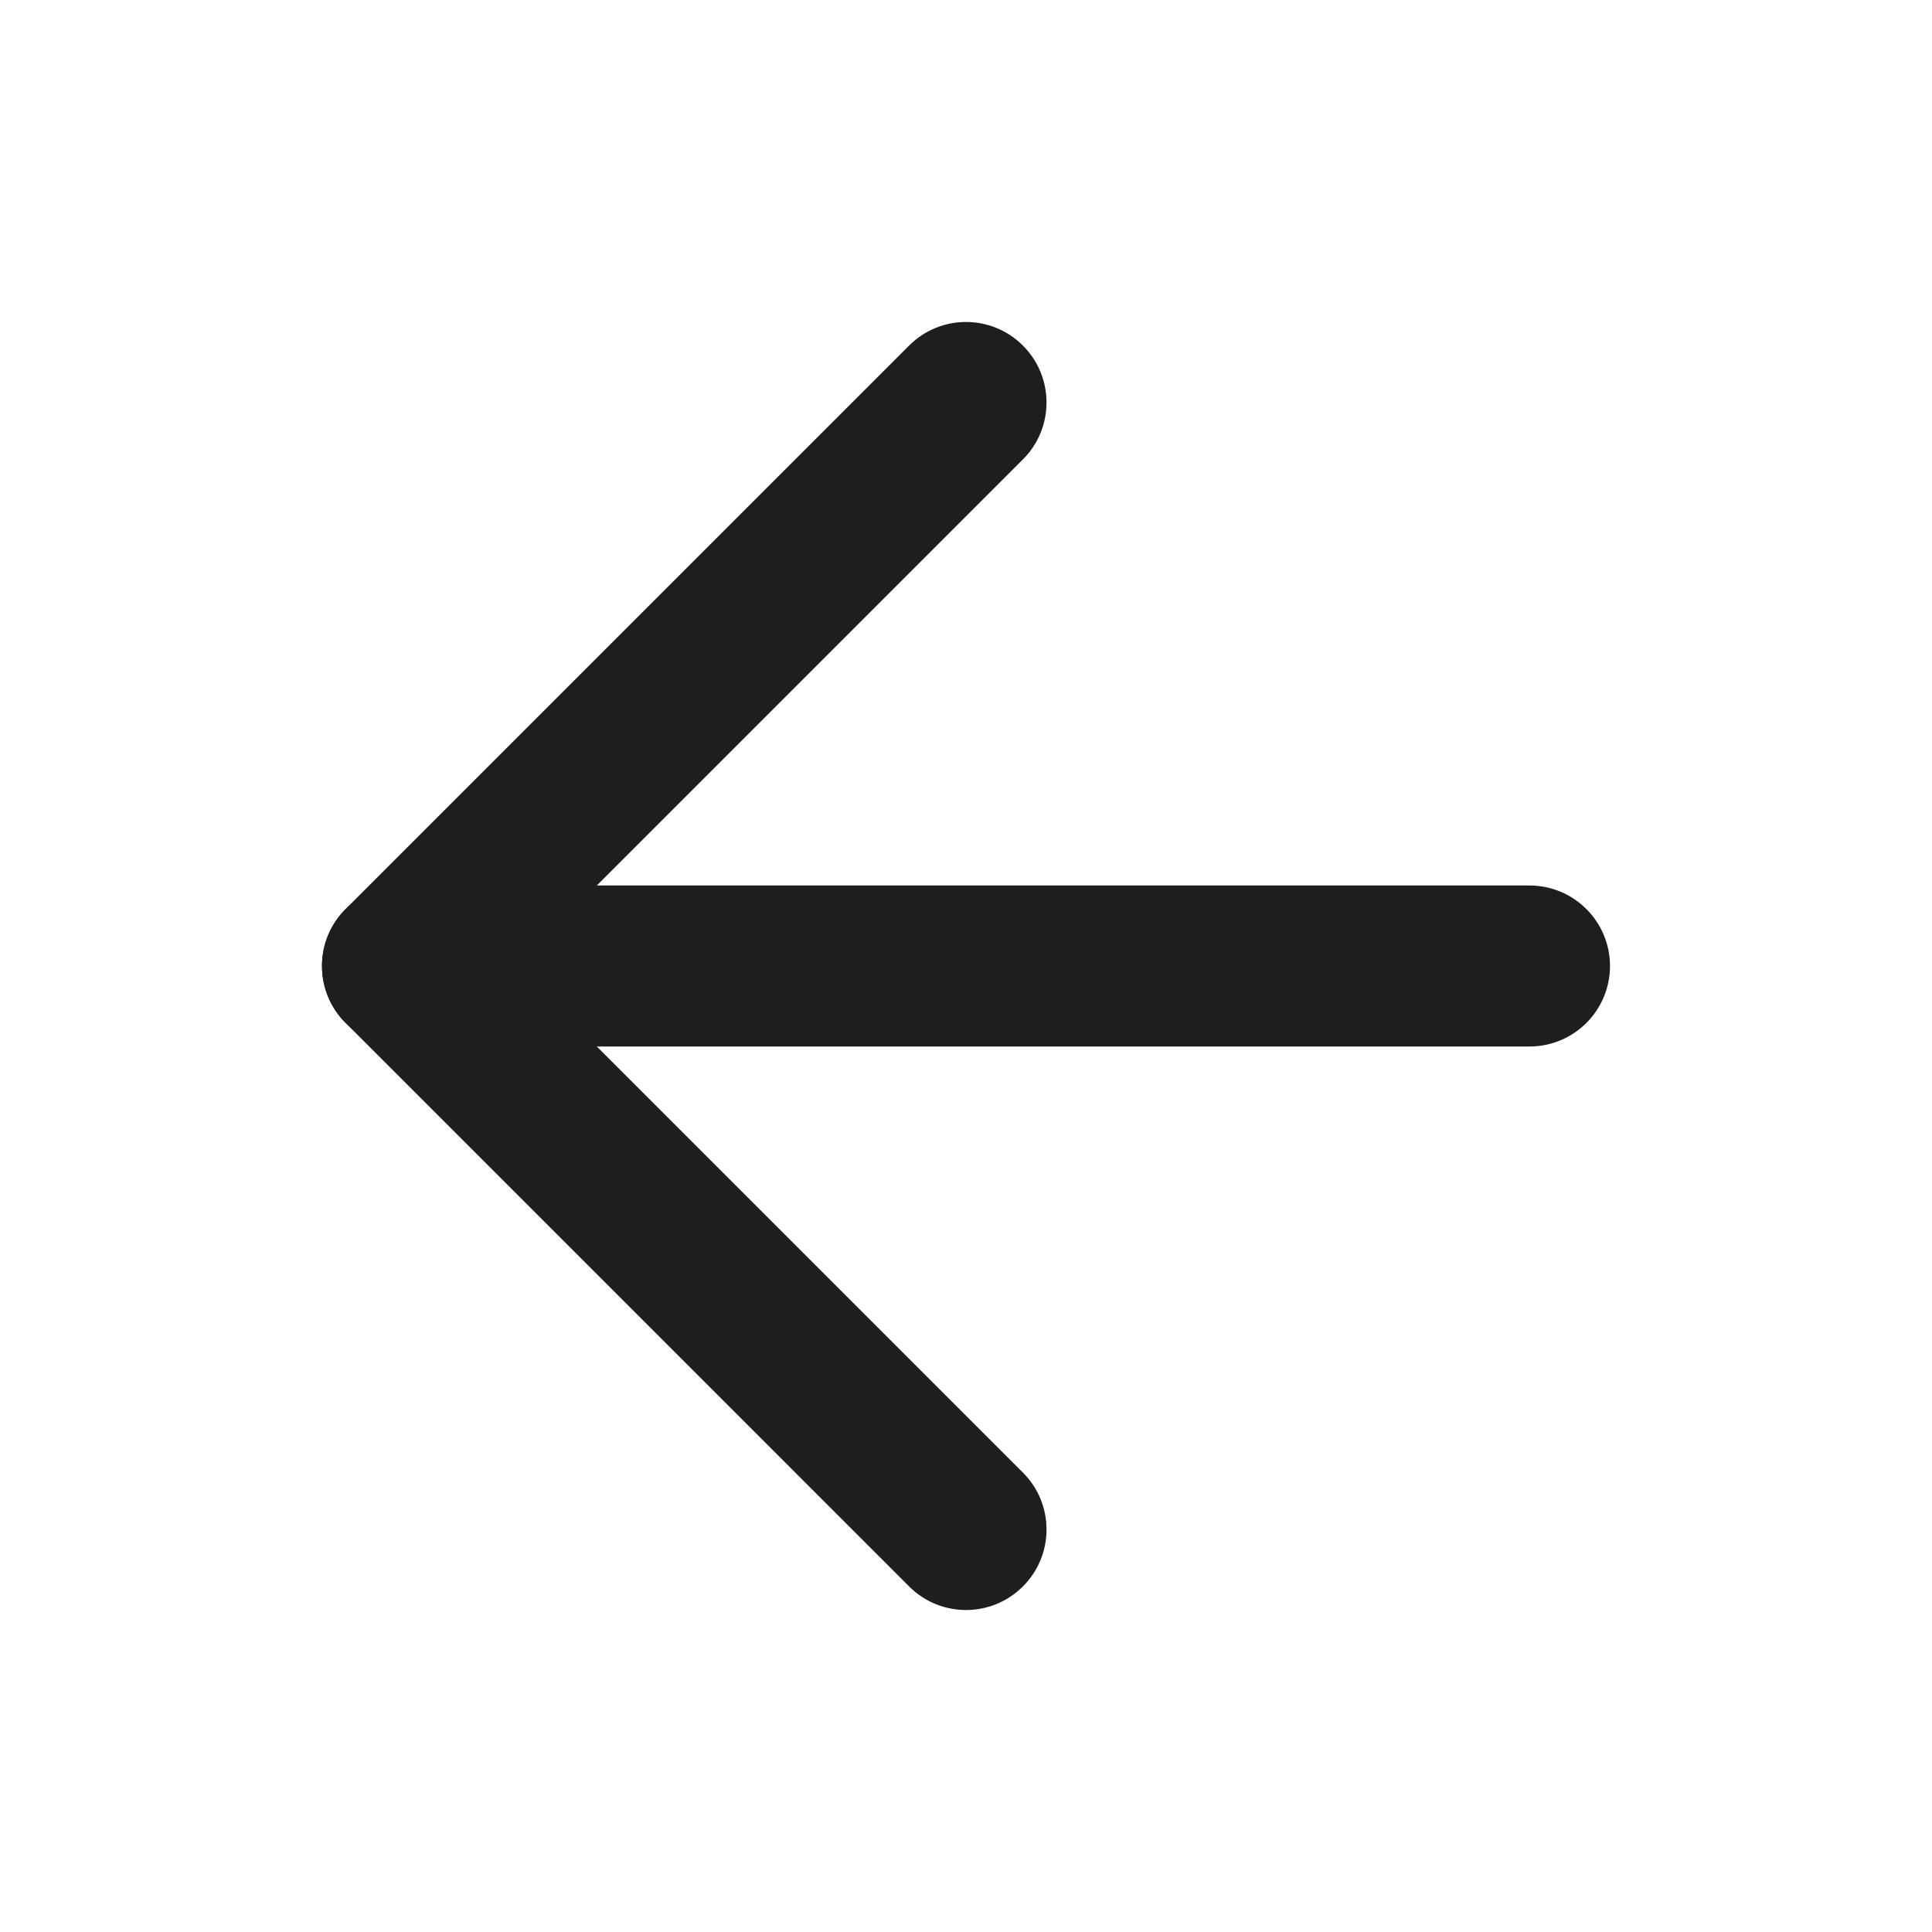
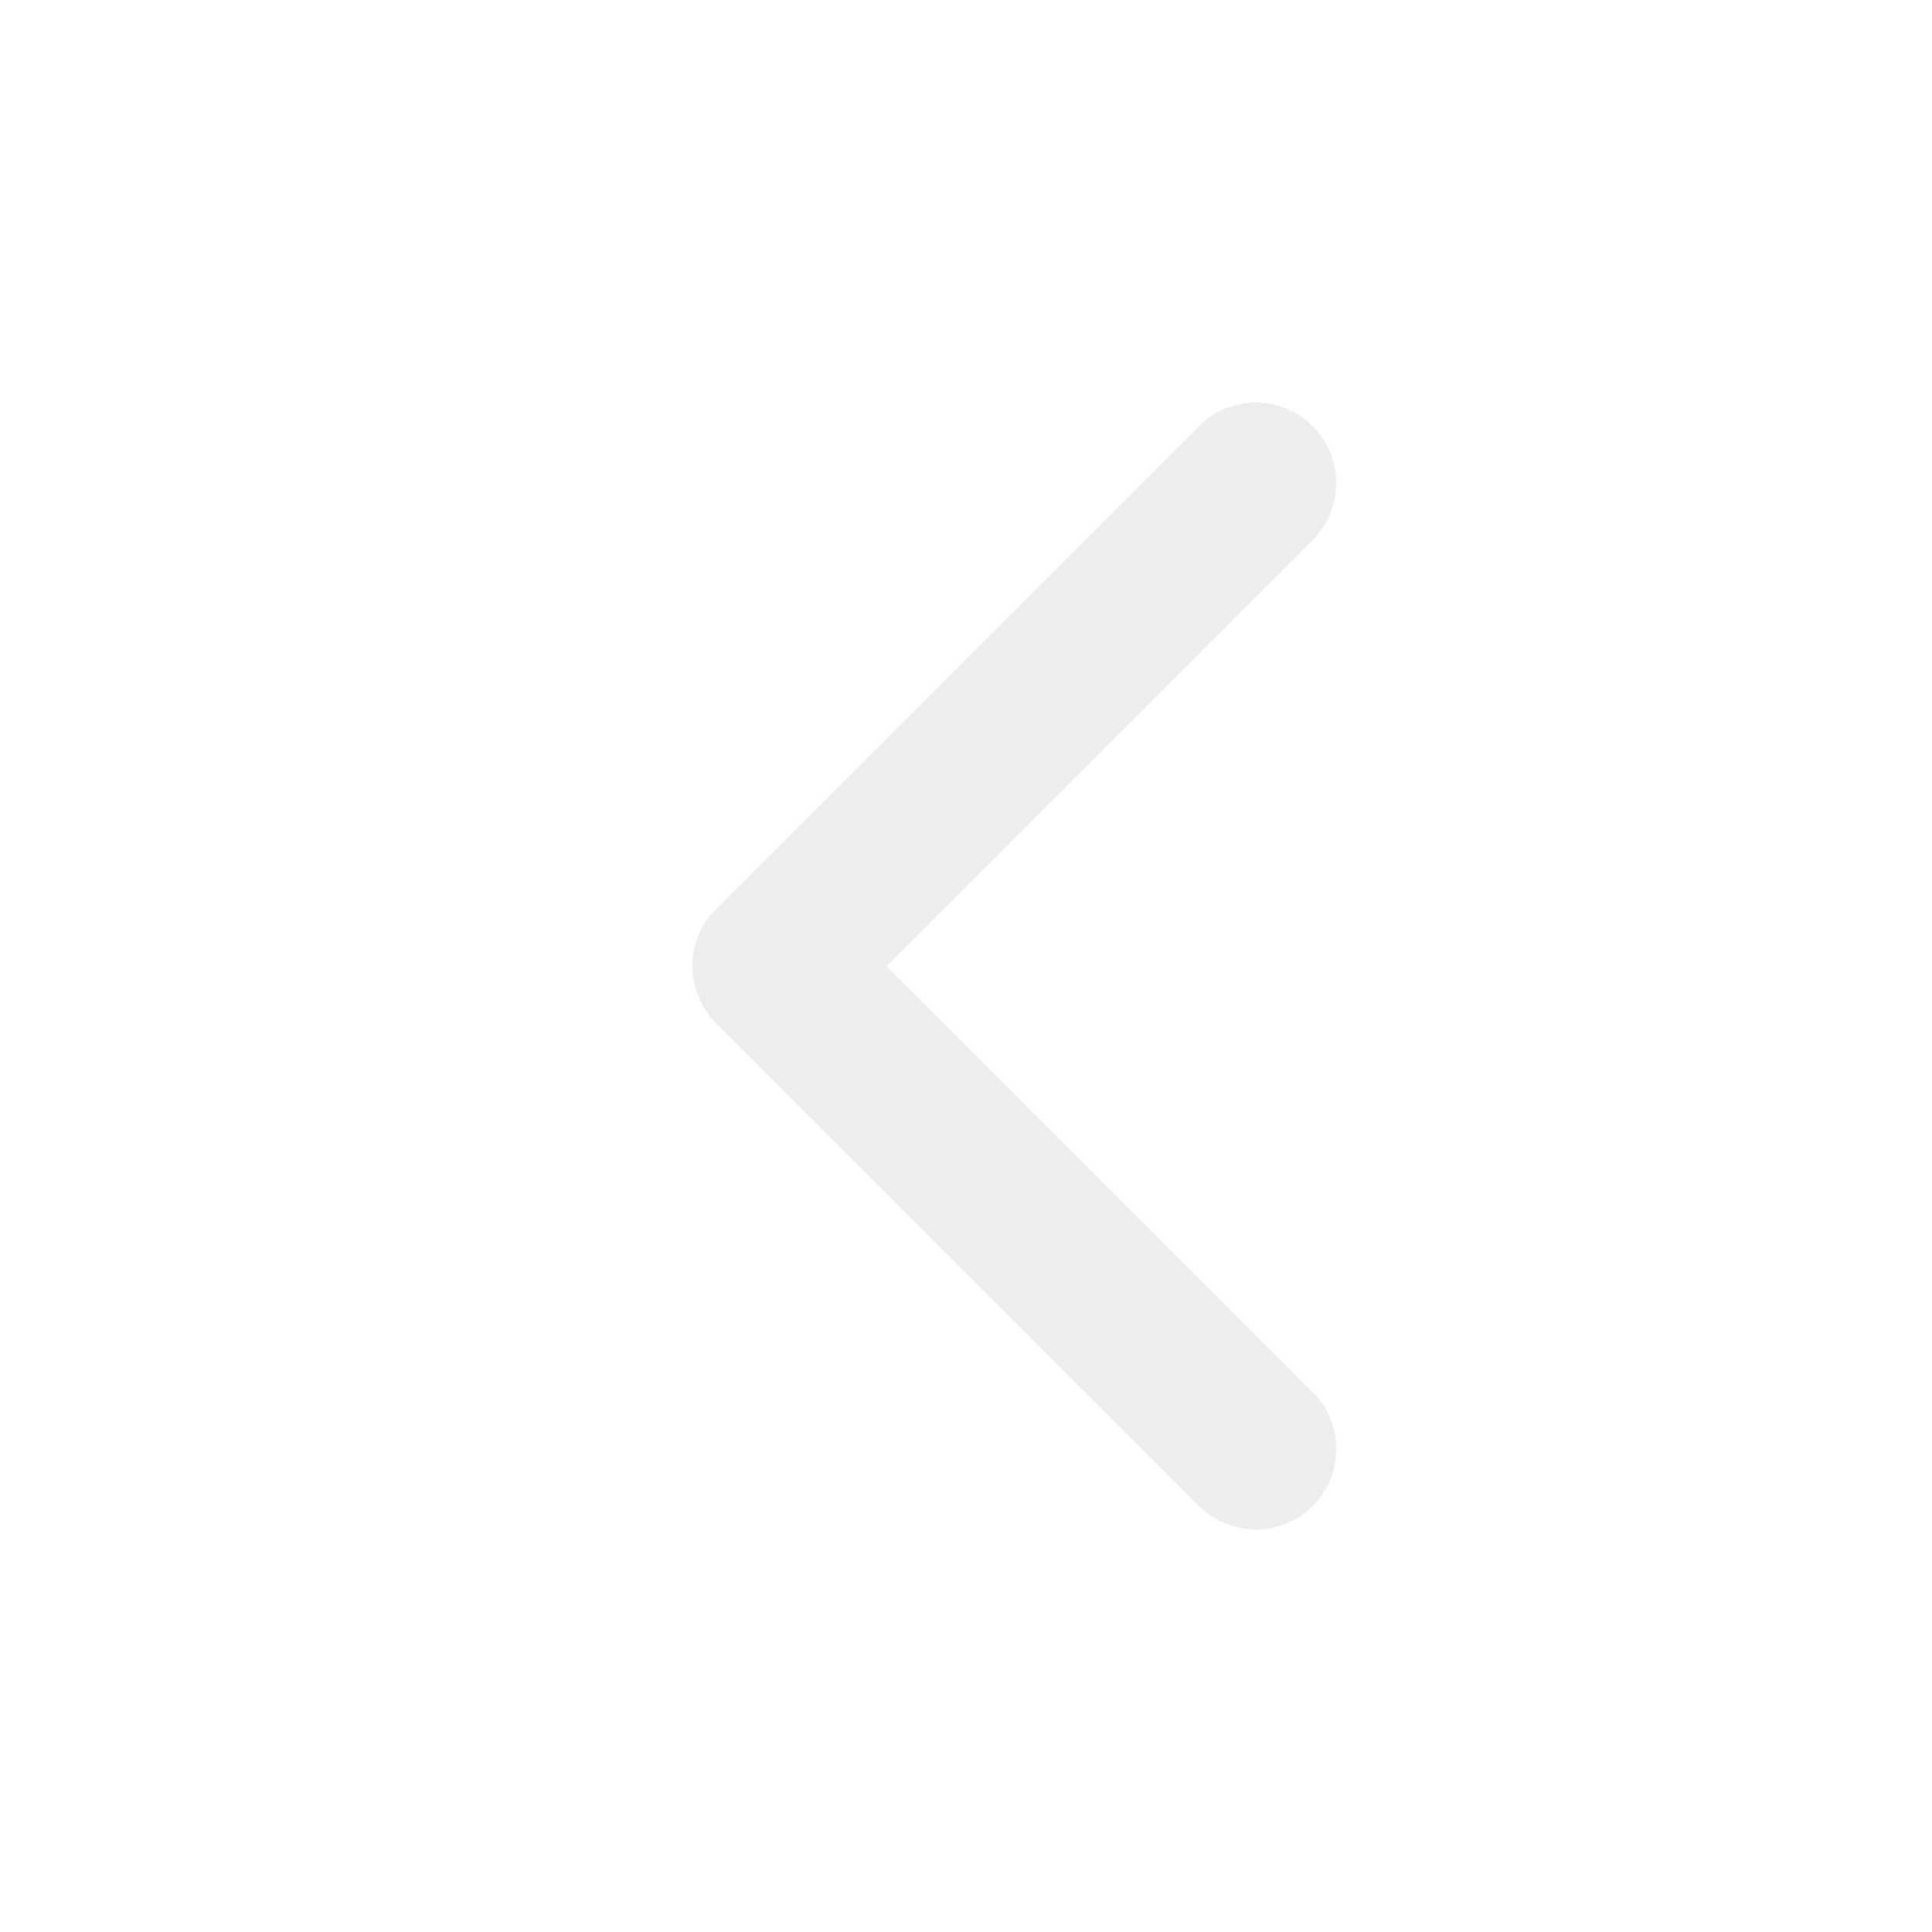
<svg xmlns="http://www.w3.org/2000/svg" width="24" height="24" viewBox="0 0 24 24" fill="none">
-   <path fill-rule="evenodd" clip-rule="evenodd" d="M4 12C4 11.448 4.448 11 5 11H19C19.552 11 20 11.448 20 12C20 12.552 19.552 13 19 13H5C4.448 13 4 12.552 4 12Z" fill="#1E1E1E" />
-   <path fill-rule="evenodd" clip-rule="evenodd" d="M12.707 4.293C13.098 4.683 13.098 5.317 12.707 5.707L6.414 12L12.707 18.293C13.098 18.683 13.098 19.317 12.707 19.707C12.317 20.098 11.683 20.098 11.293 19.707L4.293 12.707C3.902 12.317 3.902 11.683 4.293 11.293L11.293 4.293C11.683 3.902 12.317 3.902 12.707 4.293Z" fill="#1E1E1E" />
+   <path d="M15.6 6L9.6 12L15.6 18" stroke="#1E1E1E" stroke-opacity="0.08" stroke-width="2" stroke-linecap="round" stroke-linejoin="round" />
</svg>
